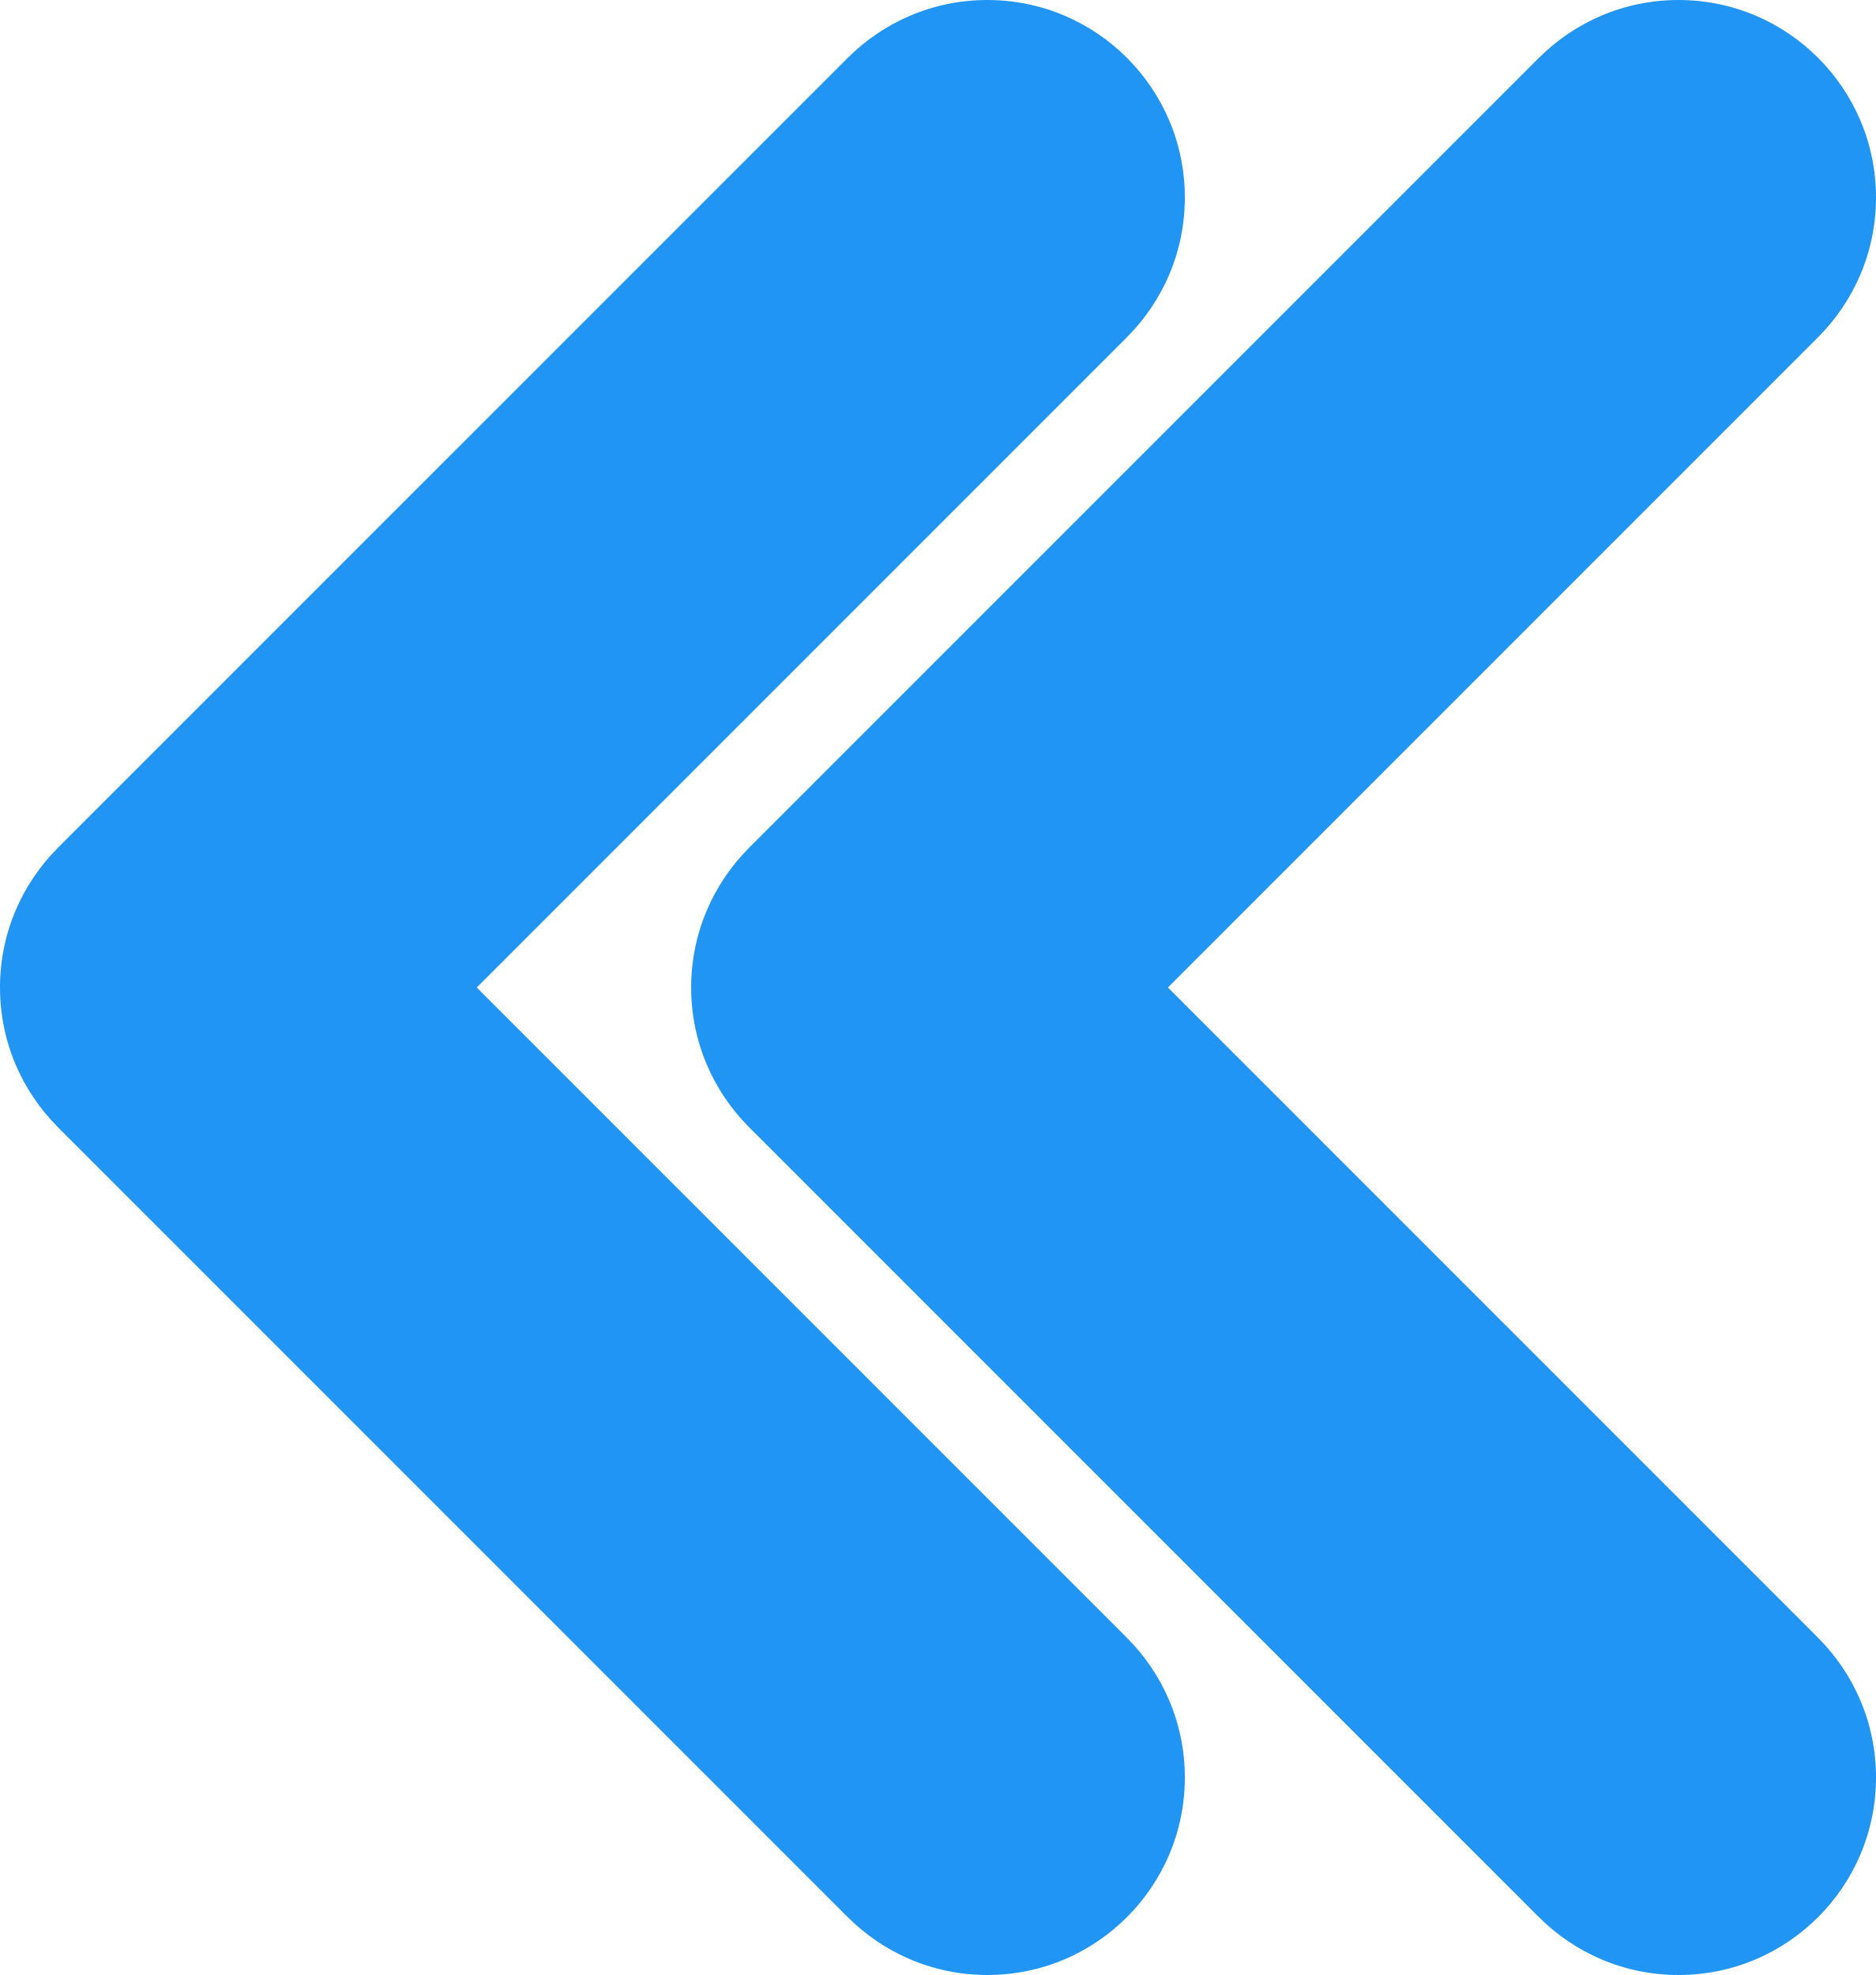
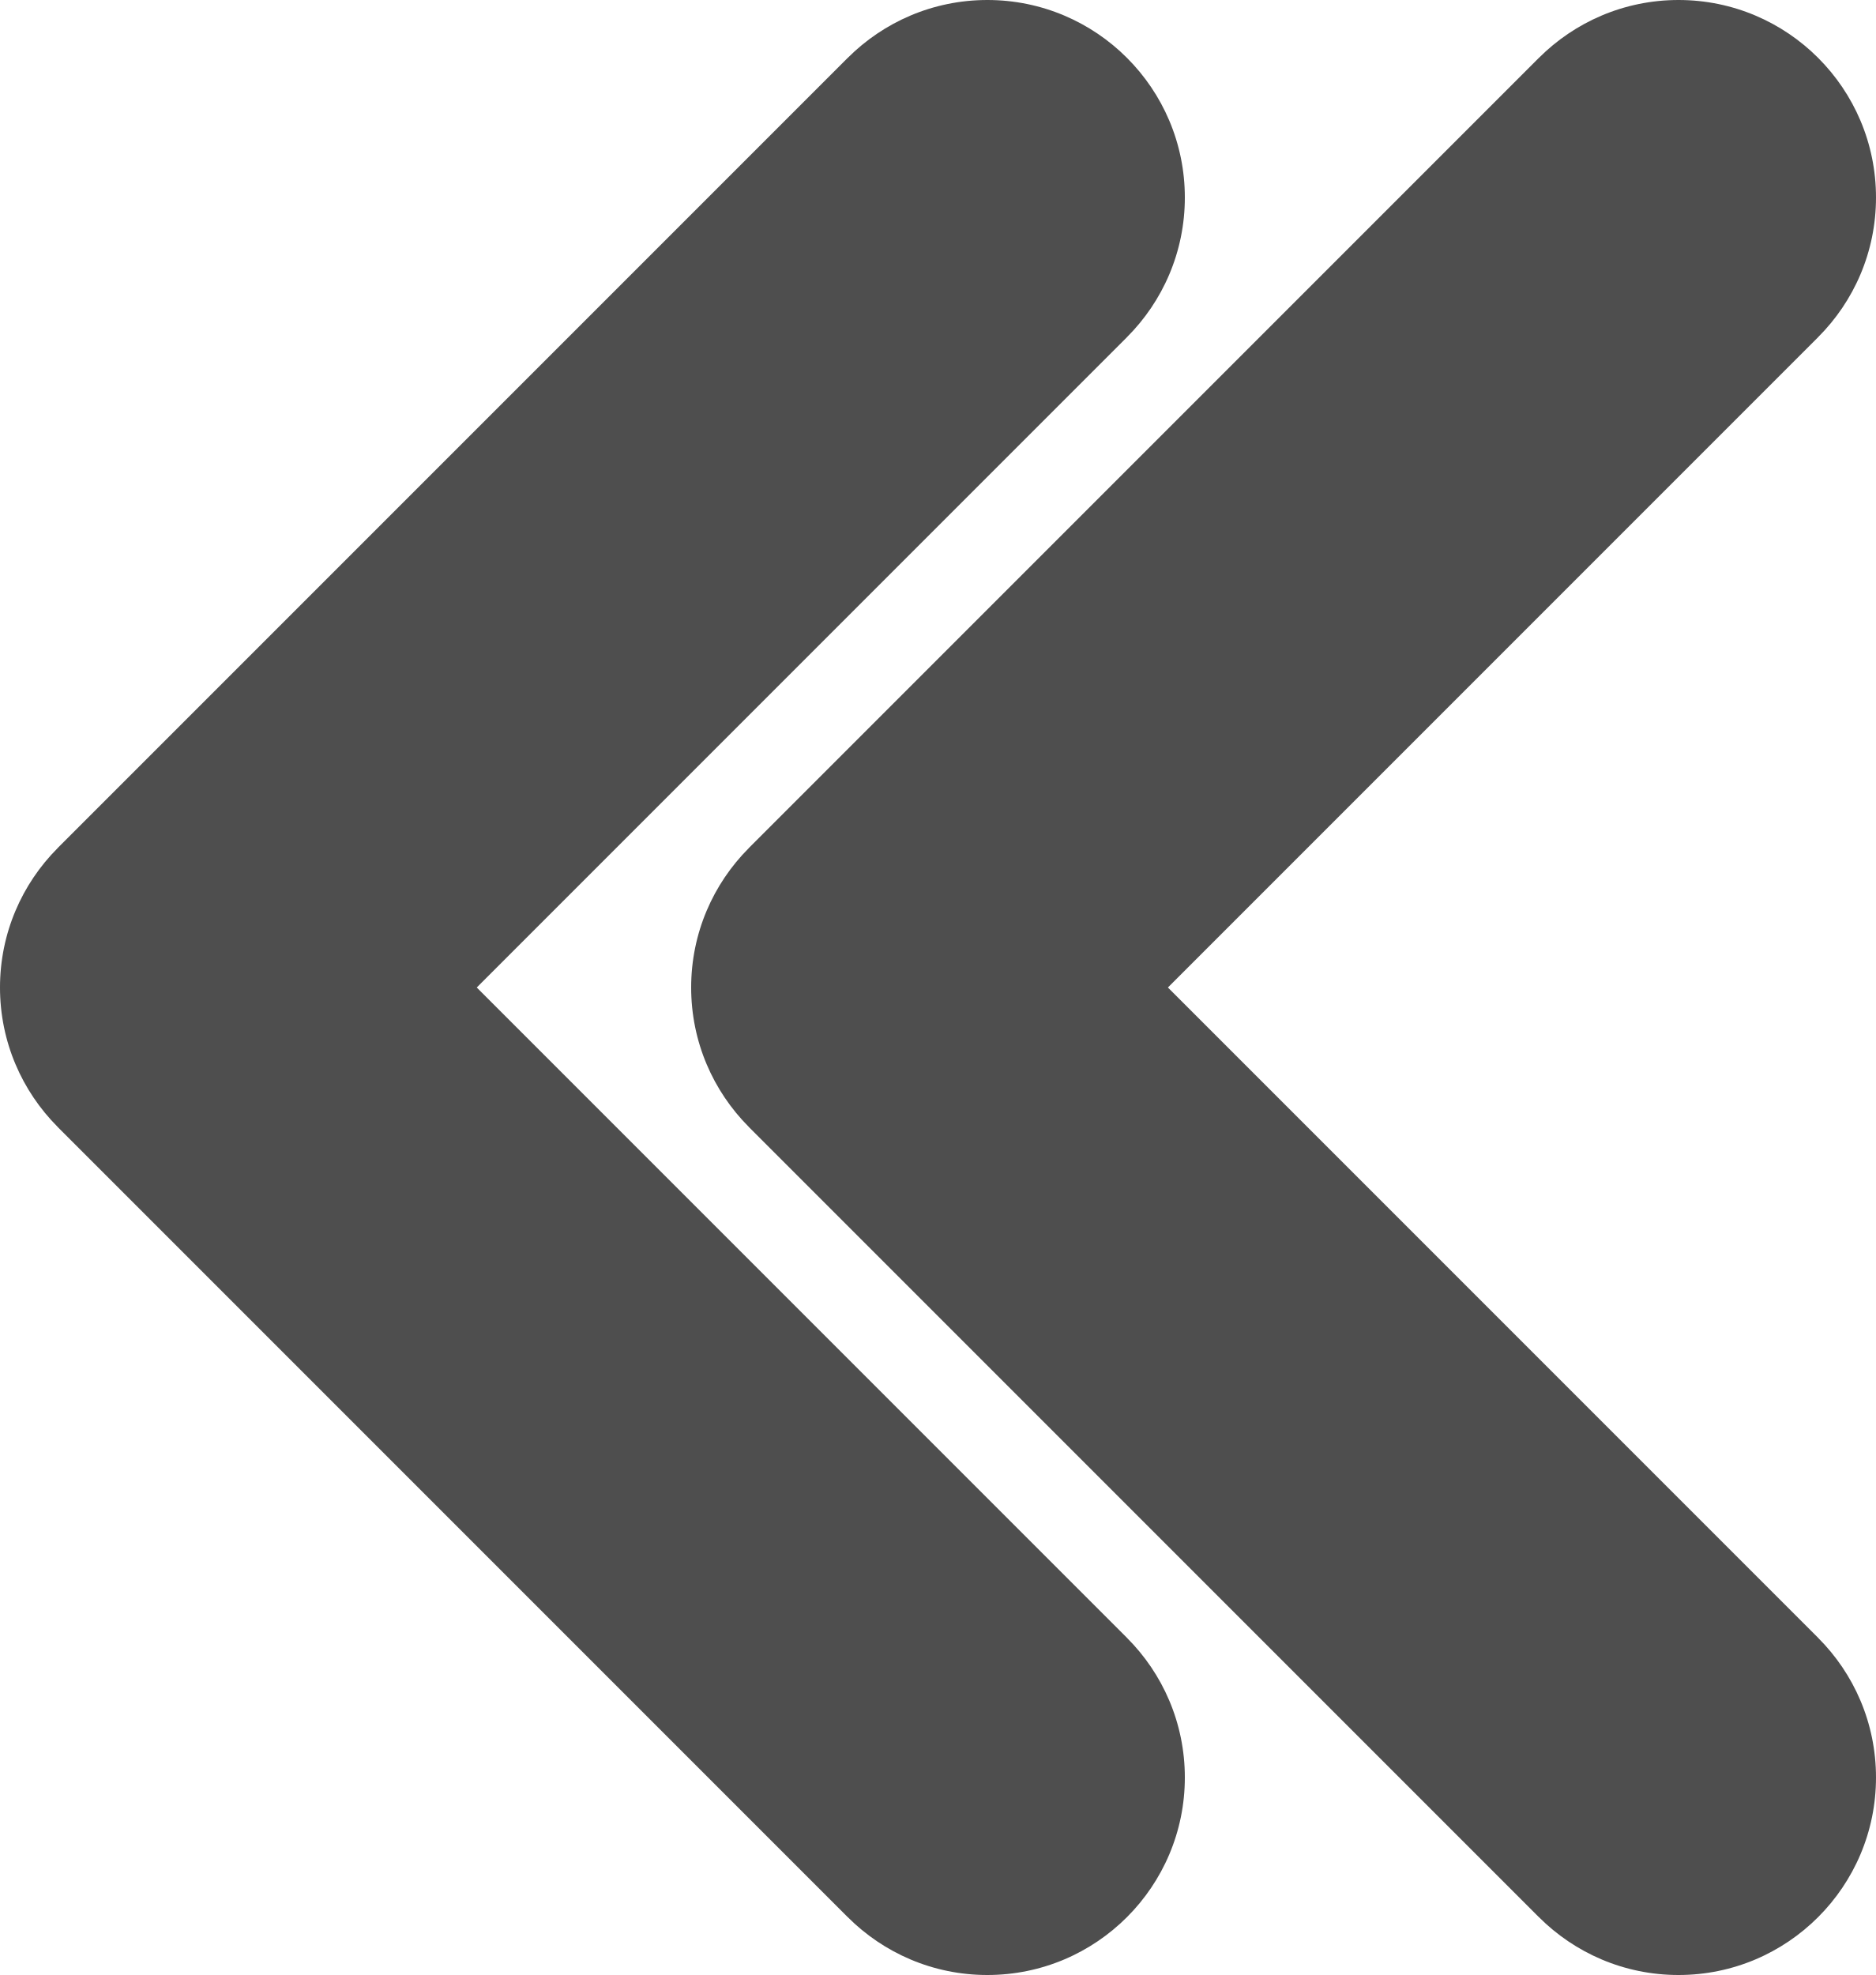
<svg xmlns="http://www.w3.org/2000/svg" style="isolation:isolate" viewBox="0 0 95 100" width="95pt" height="100pt">
  <defs>
-     <clipPath id="_clipPath_H08OQXLtdkr5cXphxiatFRnc5m685p9r">
+     <clipPath id="_clipPath_bC27VDATBt5dkDGLIUfoua6eQKf5KuQE">
      <rect width="95" height="100" />
    </clipPath>
  </defs>
-   <g clip-path="url(#_clipPath_H08OQXLtdkr5cXphxiatFRnc5m685p9r)">
-     <clipPath id="_clipPath_vu7RjL4zcBK85un0NHqnOptuSt0Si01Z">
-       <rect x="0" y="0" width="60" height="100" transform="matrix(1,0,0,1,0,0)" fill="rgb(255,255,255)" />
+   <g clip-path="url(#_clipPath_bC27VDATBt5dkDGLIUfoua6eQKf5KuQE)">
+     <clipPath id="_clipPath_YRIoGzArLH15l49KhzlILhAo8WTJazkN">
+       <rect x="0" y="0" width="95" height="100" transform="matrix(1,0,0,1,0,0)" fill="rgb(255,255,255)" />
    </clipPath>
-     <g clip-path="url(#_clipPath_vu7RjL4zcBK85un0NHqnOptuSt0Si01Z)">
+     <g clip-path="url(#_clipPath_YRIoGzArLH15l49KhzlILhAo8WTJazkN)">
      <g>
-         <path d=" M 2.918 57.057 C 1.115 55.248 0 52.753 0 50 L 0 50 L 0 50 L 0 50 L 0 50 L 0 50 L 0 50 C 0 47.247 1.115 44.752 2.918 42.943 L 2.917 42.941 L 42.929 2.929 L 42.93 2.93 C 44.74 1.12 47.24 0 50 0 C 55.519 0 60 4.481 60 10 C 60 12.76 58.88 15.26 57.07 17.07 L 57.07 17.07 L 57.071 17.071 L 24.142 50 L 57.071 82.929 L 57.07 82.93 L 57.07 82.93 C 58.88 84.74 60 87.24 60 90 C 60 95.519 55.519 100 50 100 C 47.24 100 44.74 98.88 42.93 97.07 L 42.929 97.071 L 2.917 57.059 L 2.918 57.057 Z " fill-rule="evenodd" fill="rgb(33,149,243)" />
-       </g>
-     </g>
-     <clipPath id="_clipPath_EmWy0bXvESra7V6zKb6emkve3iyznpSR">
-       <rect x="35" y="0" width="60" height="100" transform="matrix(1,0,0,1,0,0)" fill="rgb(255,255,255)" />
-     </clipPath>
-     <g clip-path="url(#_clipPath_EmWy0bXvESra7V6zKb6emkve3iyznpSR)">
-       <g>
-         <path d=" M 37.918 57.057 C 36.115 55.248 35 52.753 35 50 L 35 50 L 35 50 L 35 50 L 35 50 L 35 50 L 35 50 C 35 47.247 36.115 44.752 37.918 42.943 L 37.917 42.941 L 77.929 2.929 L 77.93 2.93 C 79.74 1.12 82.24 0 85 0 C 90.519 0 95 4.481 95 10 C 95 12.76 93.88 15.26 92.07 17.07 L 92.07 17.07 L 92.071 17.071 L 59.142 50 L 92.071 82.929 L 92.07 82.93 L 92.07 82.93 C 93.88 84.74 95 87.24 95 90 C 95 95.519 90.519 100 85 100 C 82.24 100 79.74 98.88 77.93 97.07 L 77.929 97.071 L 37.917 57.059 L 37.918 57.057 Z " fill-rule="evenodd" fill="rgb(33,149,243)" />
+         <clipPath id="_clipPath_MkklI67NXxfCzWg7XM0UMvbINXS9rAvW">
+           <rect x="0" y="0" width="60" height="100" transform="matrix(1,0,0,1,0,0)" fill="rgb(255,255,255)" />
+         </clipPath>
+         <g clip-path="url(#_clipPath_MkklI67NXxfCzWg7XM0UMvbINXS9rAvW)">
+           <g>
+             <g>
+               <path d=" M 2.918 57.057 C 1.115 55.248 0 52.753 0 50 L 0 50 L 0 50 L 0 50 L 0 50 L 0 50 L 0 50 C 0 47.247 1.115 44.752 2.918 42.943 L 2.917 42.941 L 42.929 2.929 L 42.93 2.93 C 44.74 1.12 47.24 0 50 0 C 55.519 0 60 4.481 60 10 C 60 12.76 58.88 15.26 57.07 17.07 L 57.07 17.07 L 57.071 17.071 L 24.142 50 L 57.071 82.929 L 57.07 82.93 L 57.07 82.93 C 58.88 84.74 60 87.24 60 90 C 60 95.519 55.519 100 50 100 C 47.24 100 44.74 98.88 42.93 97.07 L 42.929 97.071 L 2.917 57.059 L 2.918 57.057 L 2.918 57.057 Z " fill-rule="evenodd" fill="rgb(78,78,78)" />
+             </g>
+           </g>
+         </g>
+         <clipPath id="_clipPath_yjap0x55ENU72KasGth4YOme981Nxulv">
+           <rect x="35" y="0" width="60" height="100" transform="matrix(1,0,0,1,0,0)" fill="rgb(255,255,255)" />
+         </clipPath>
+         <g clip-path="url(#_clipPath_yjap0x55ENU72KasGth4YOme981Nxulv)">
+           <g>
+             <g>
+               <path d=" M 37.918 57.057 C 36.115 55.248 35 52.753 35 50 L 35 50 L 35 50 L 35 50 L 35 50 L 35 50 L 35 50 C 35 47.247 36.115 44.752 37.918 42.943 L 37.917 42.941 L 77.929 2.929 L 77.93 2.93 C 79.74 1.12 82.24 0 85 0 C 90.519 0 95 4.481 95 10 C 95 12.76 93.88 15.26 92.07 17.07 L 92.07 17.07 L 92.071 17.071 L 59.142 50 L 92.071 82.929 L 92.07 82.93 L 92.07 82.93 C 93.88 84.74 95 87.24 95 90 C 95 95.519 90.519 100 85 100 C 82.24 100 79.74 98.88 77.93 97.07 L 77.929 97.071 L 37.917 57.059 L 37.918 57.057 L 37.918 57.057 Z " fill-rule="evenodd" fill="rgb(78,78,78)" />
+             </g>
+           </g>
+         </g>
      </g>
    </g>
  </g>
</svg>
